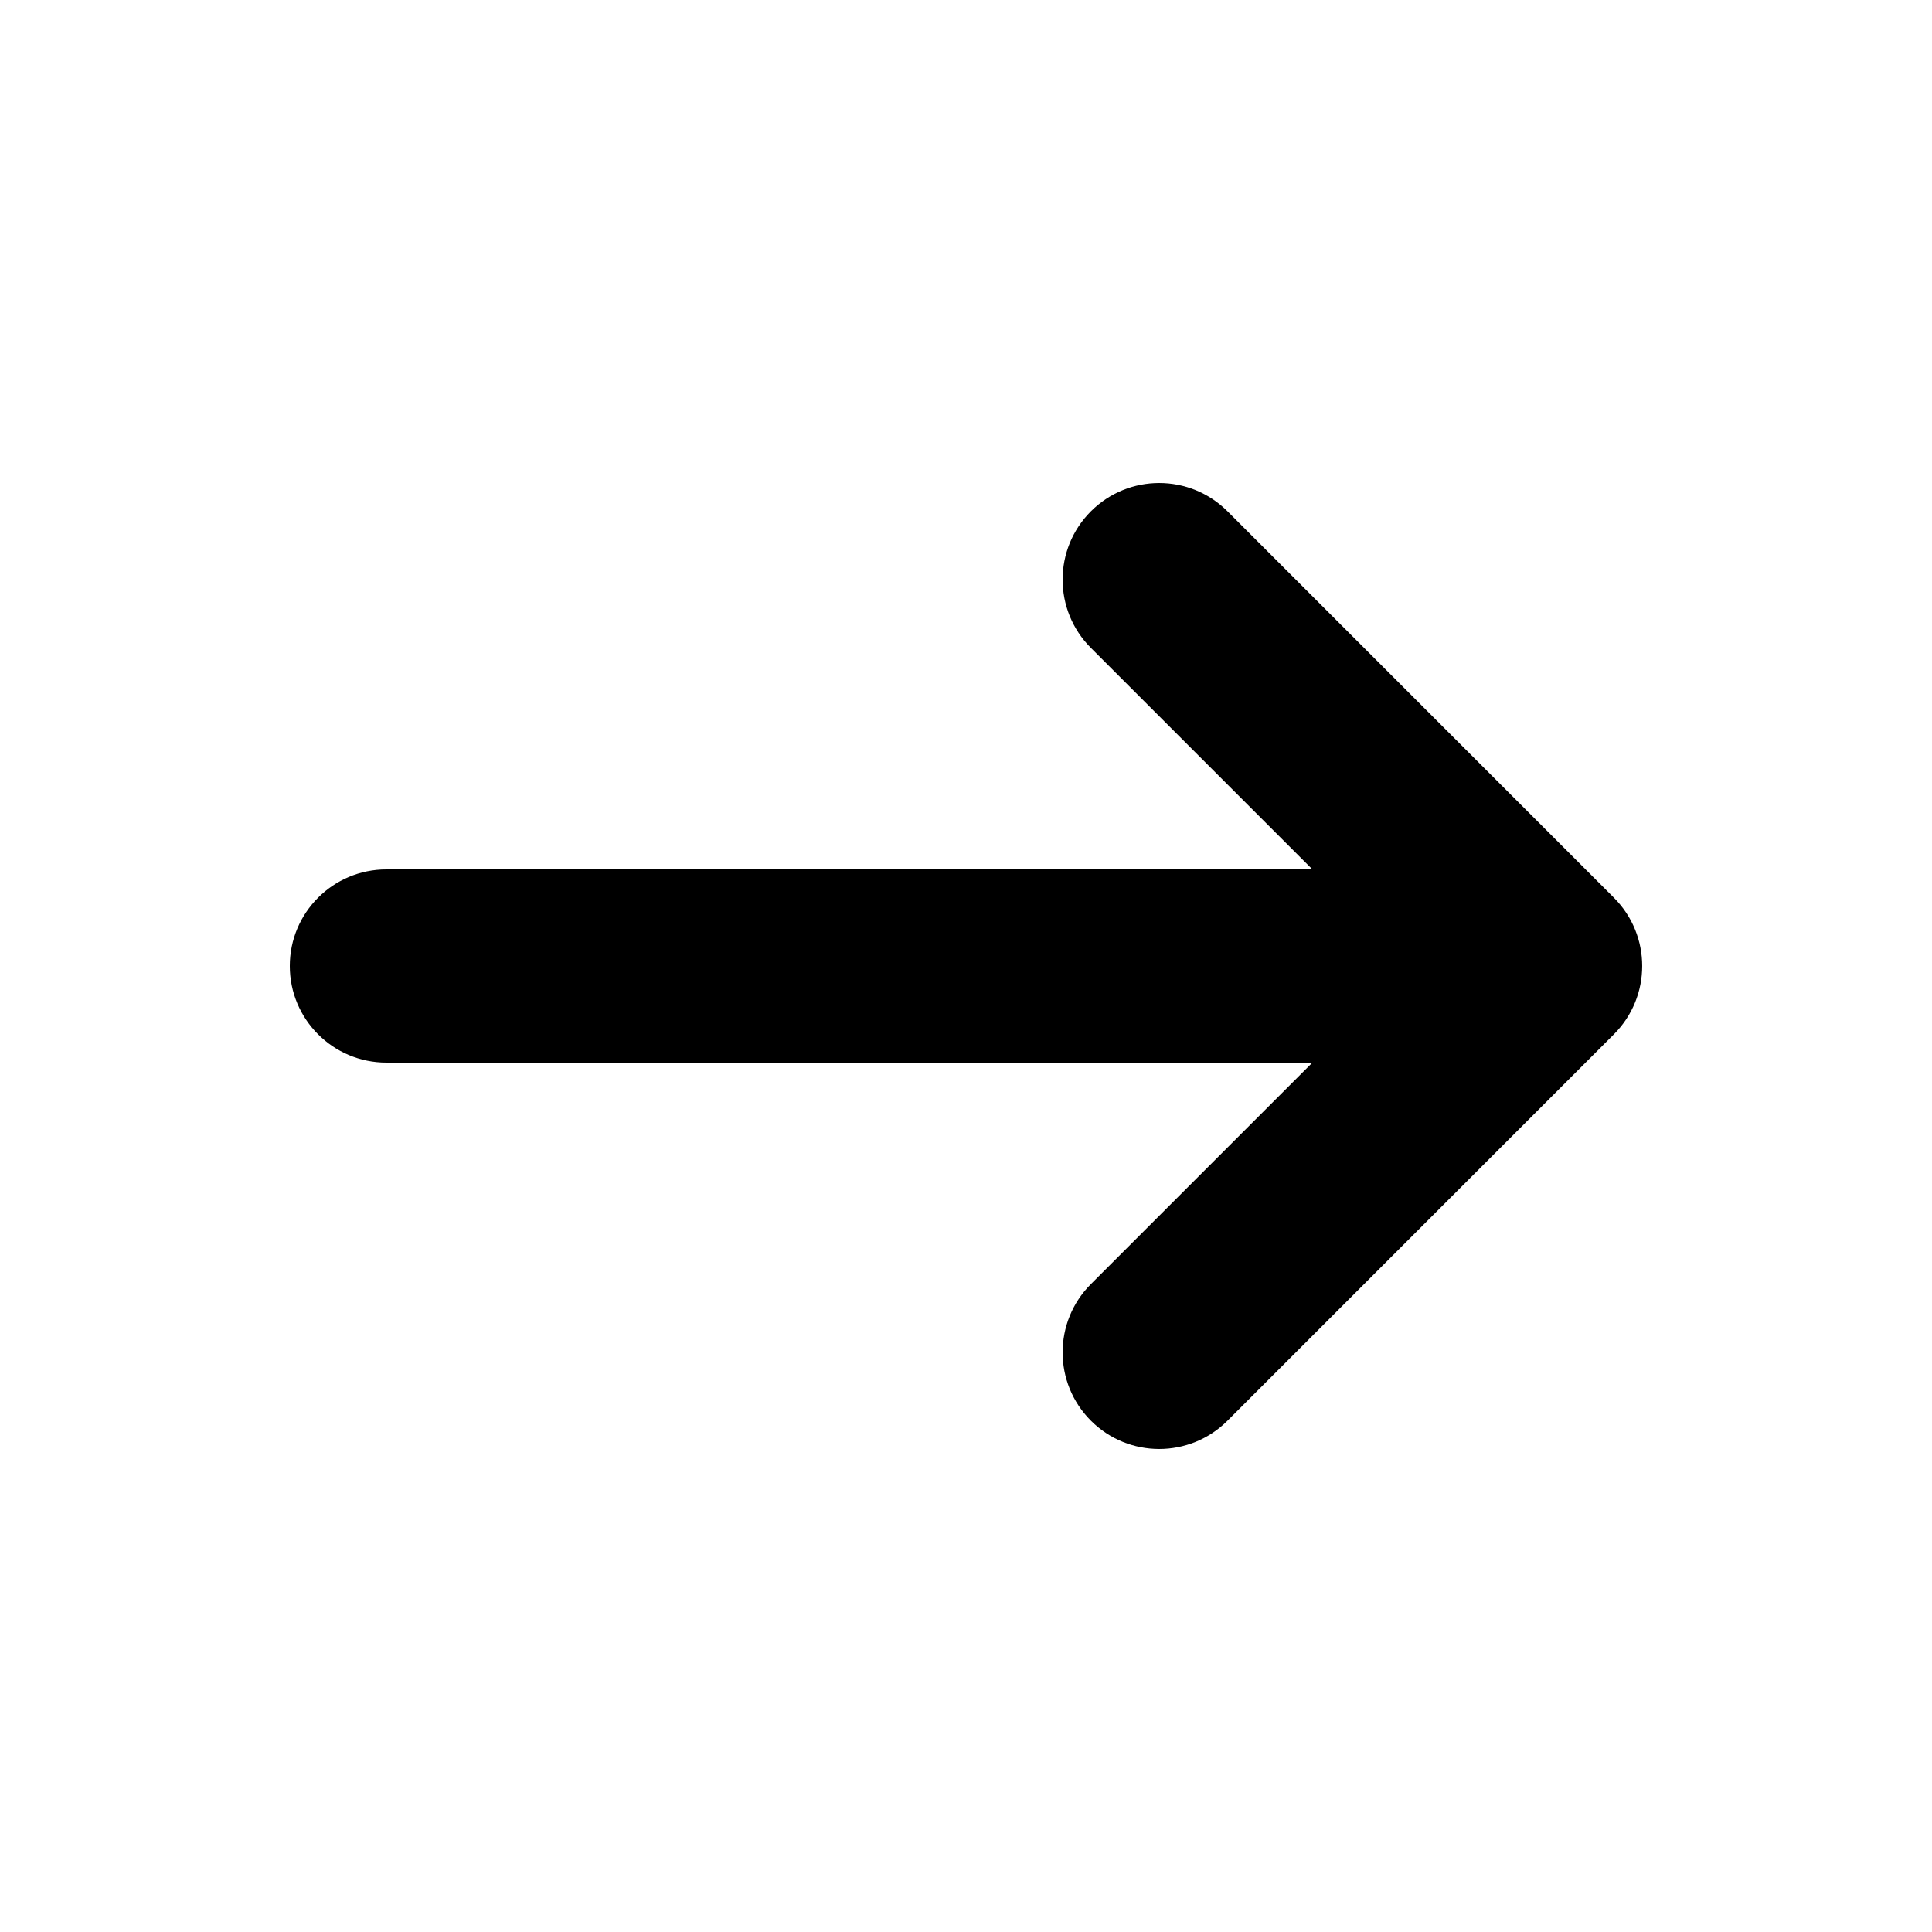
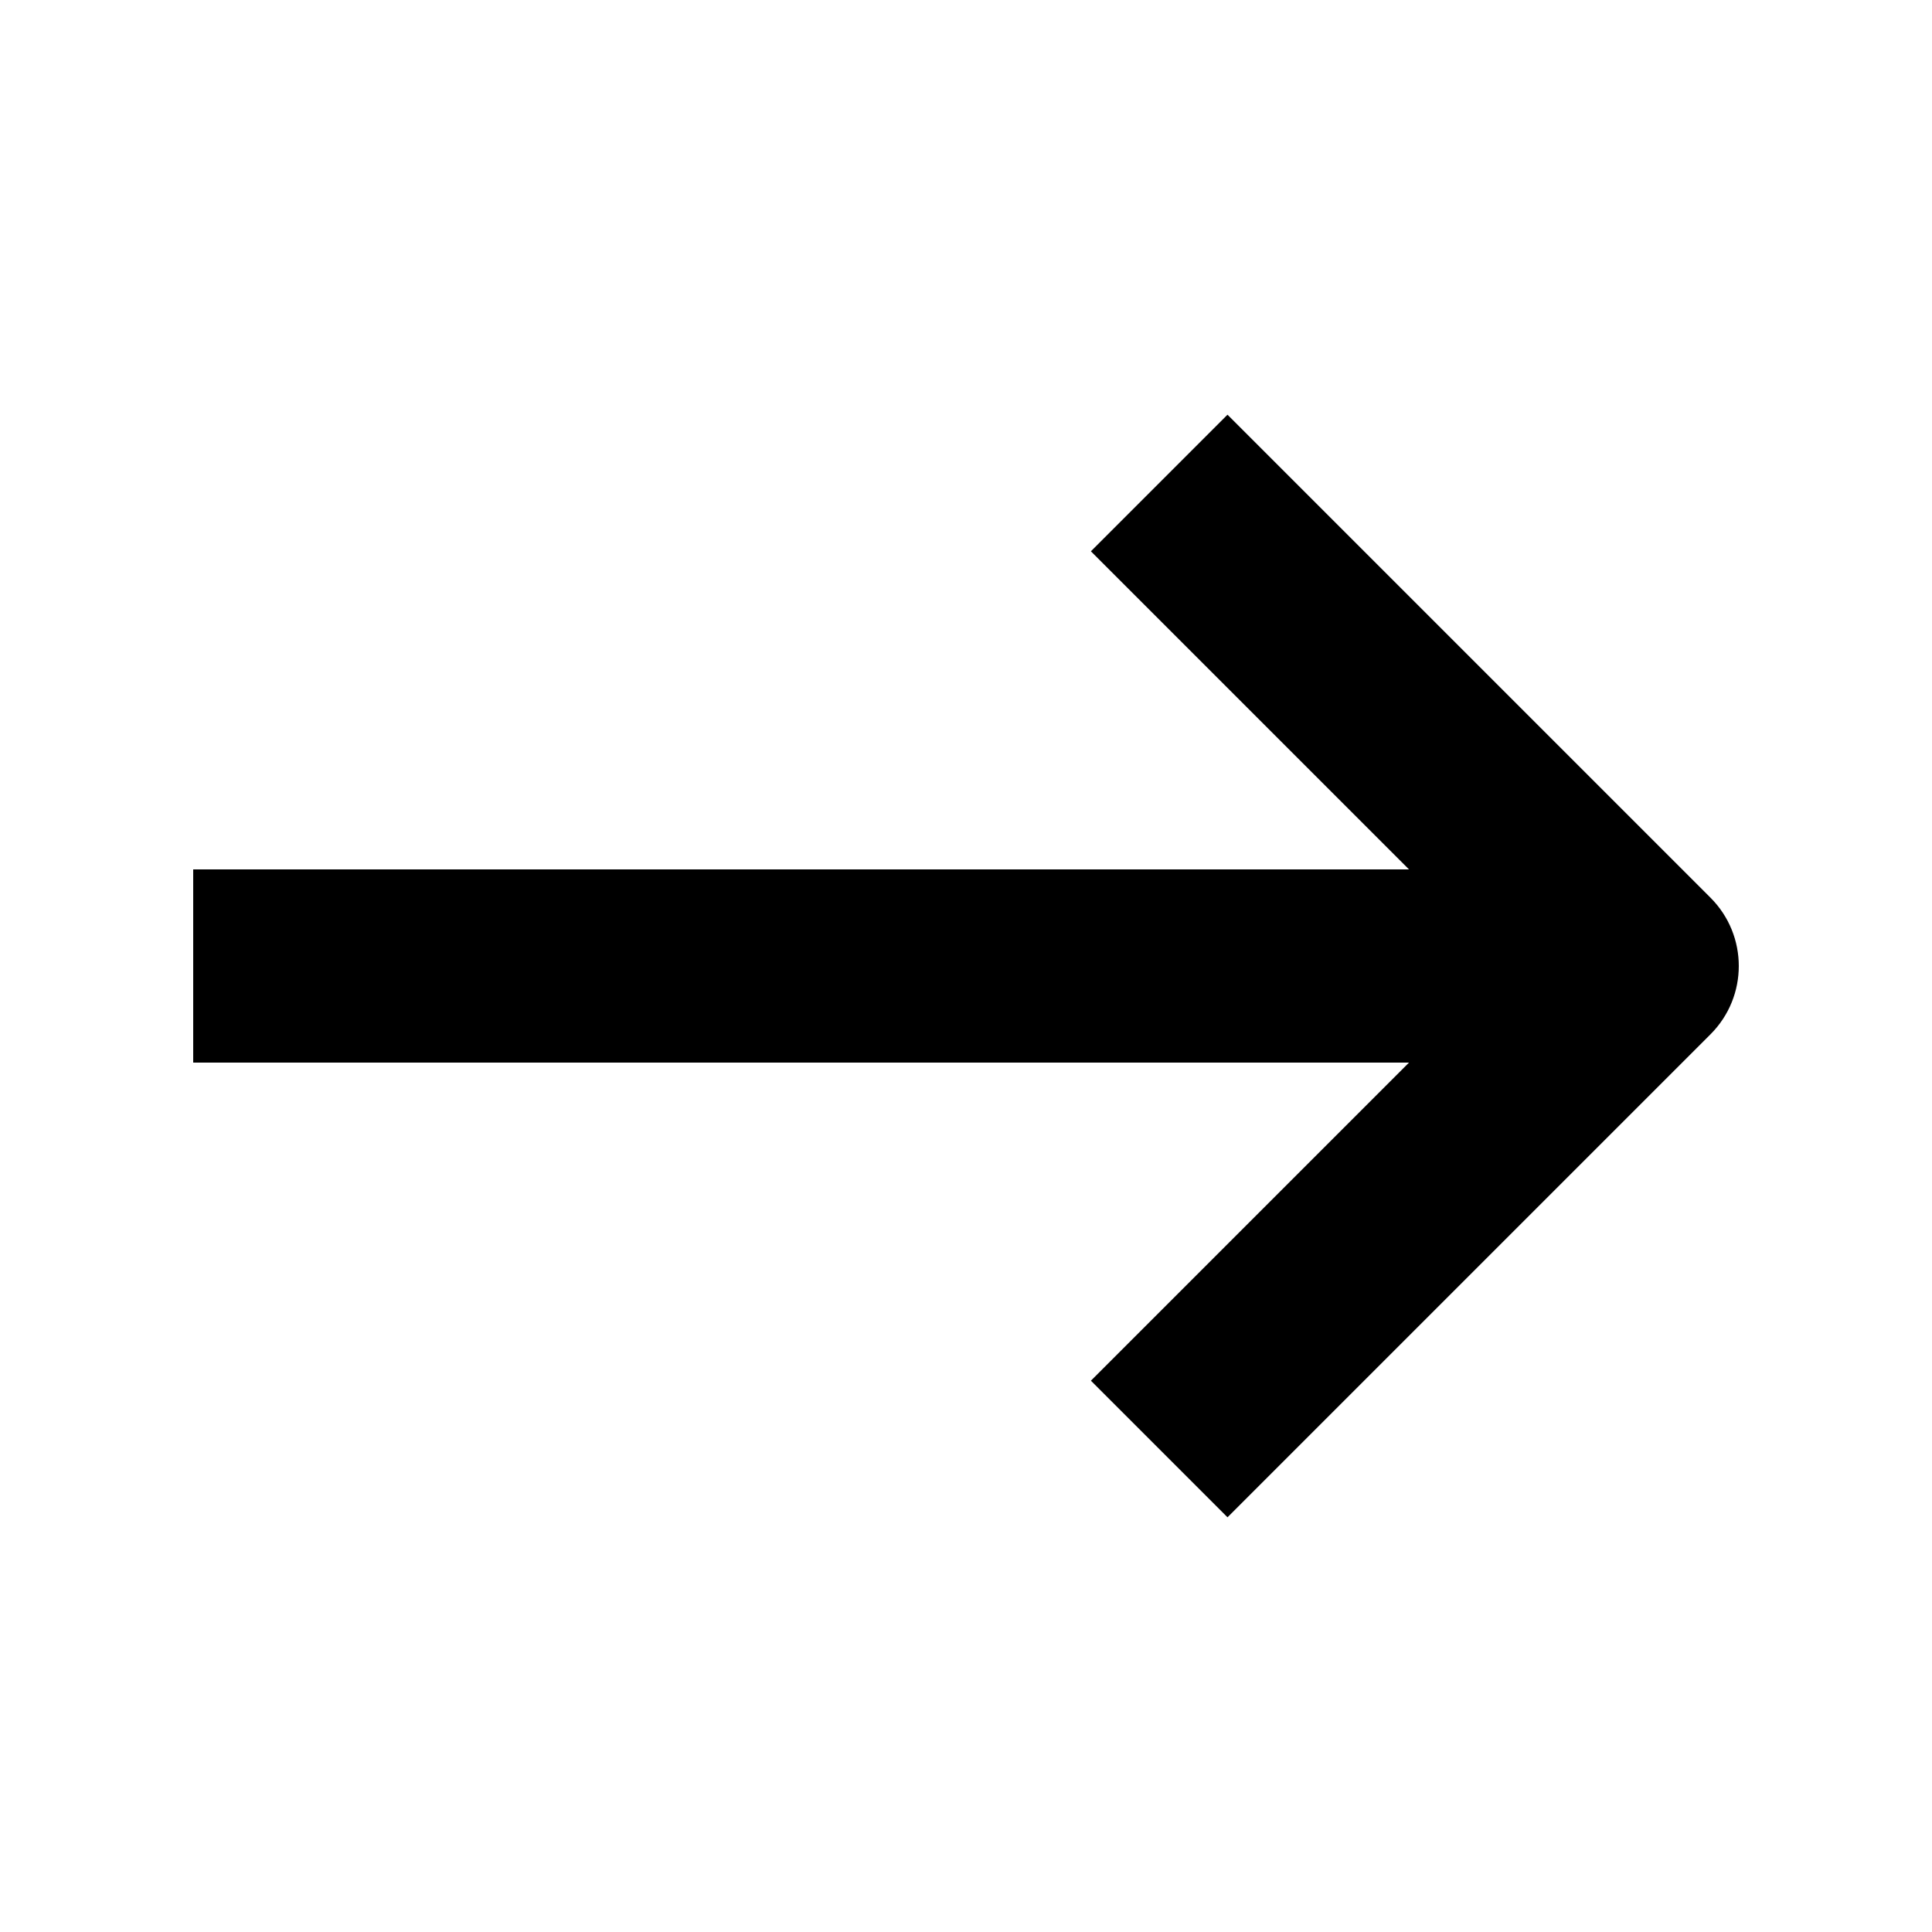
<svg xmlns="http://www.w3.org/2000/svg" width="40" height="40" viewBox="0 0 40 40" fill="none">
-   <path fill-rule="evenodd" clip-rule="evenodd" d="M22.586 10.586C21.805 11.367 21.805 12.633 22.586 13.414L27.172 18H8C6.895 18 6 18.895 6 20C6 21.105 6.895 22 8 22H27.172L22.586 26.586C21.805 27.367 21.805 28.633 22.586 29.414C23.367 30.195 24.633 30.195 25.414 29.414L33.414 21.414C34.195 20.633 34.195 19.367 33.414 18.586L25.414 10.586C24.633 9.805 23.367 9.805 22.586 10.586Z" fill="black" />
+   <path fill-rule="evenodd" clip-rule="evenodd" d="M29.172 18L22.586 11.414L25.414 8.586L35.414 18.586C36.195 19.367 36.195 20.633 35.414 21.414L25.414 31.414L22.586 28.586L29.172 22H4V18H29.172Z" fill="black" />
</svg>
